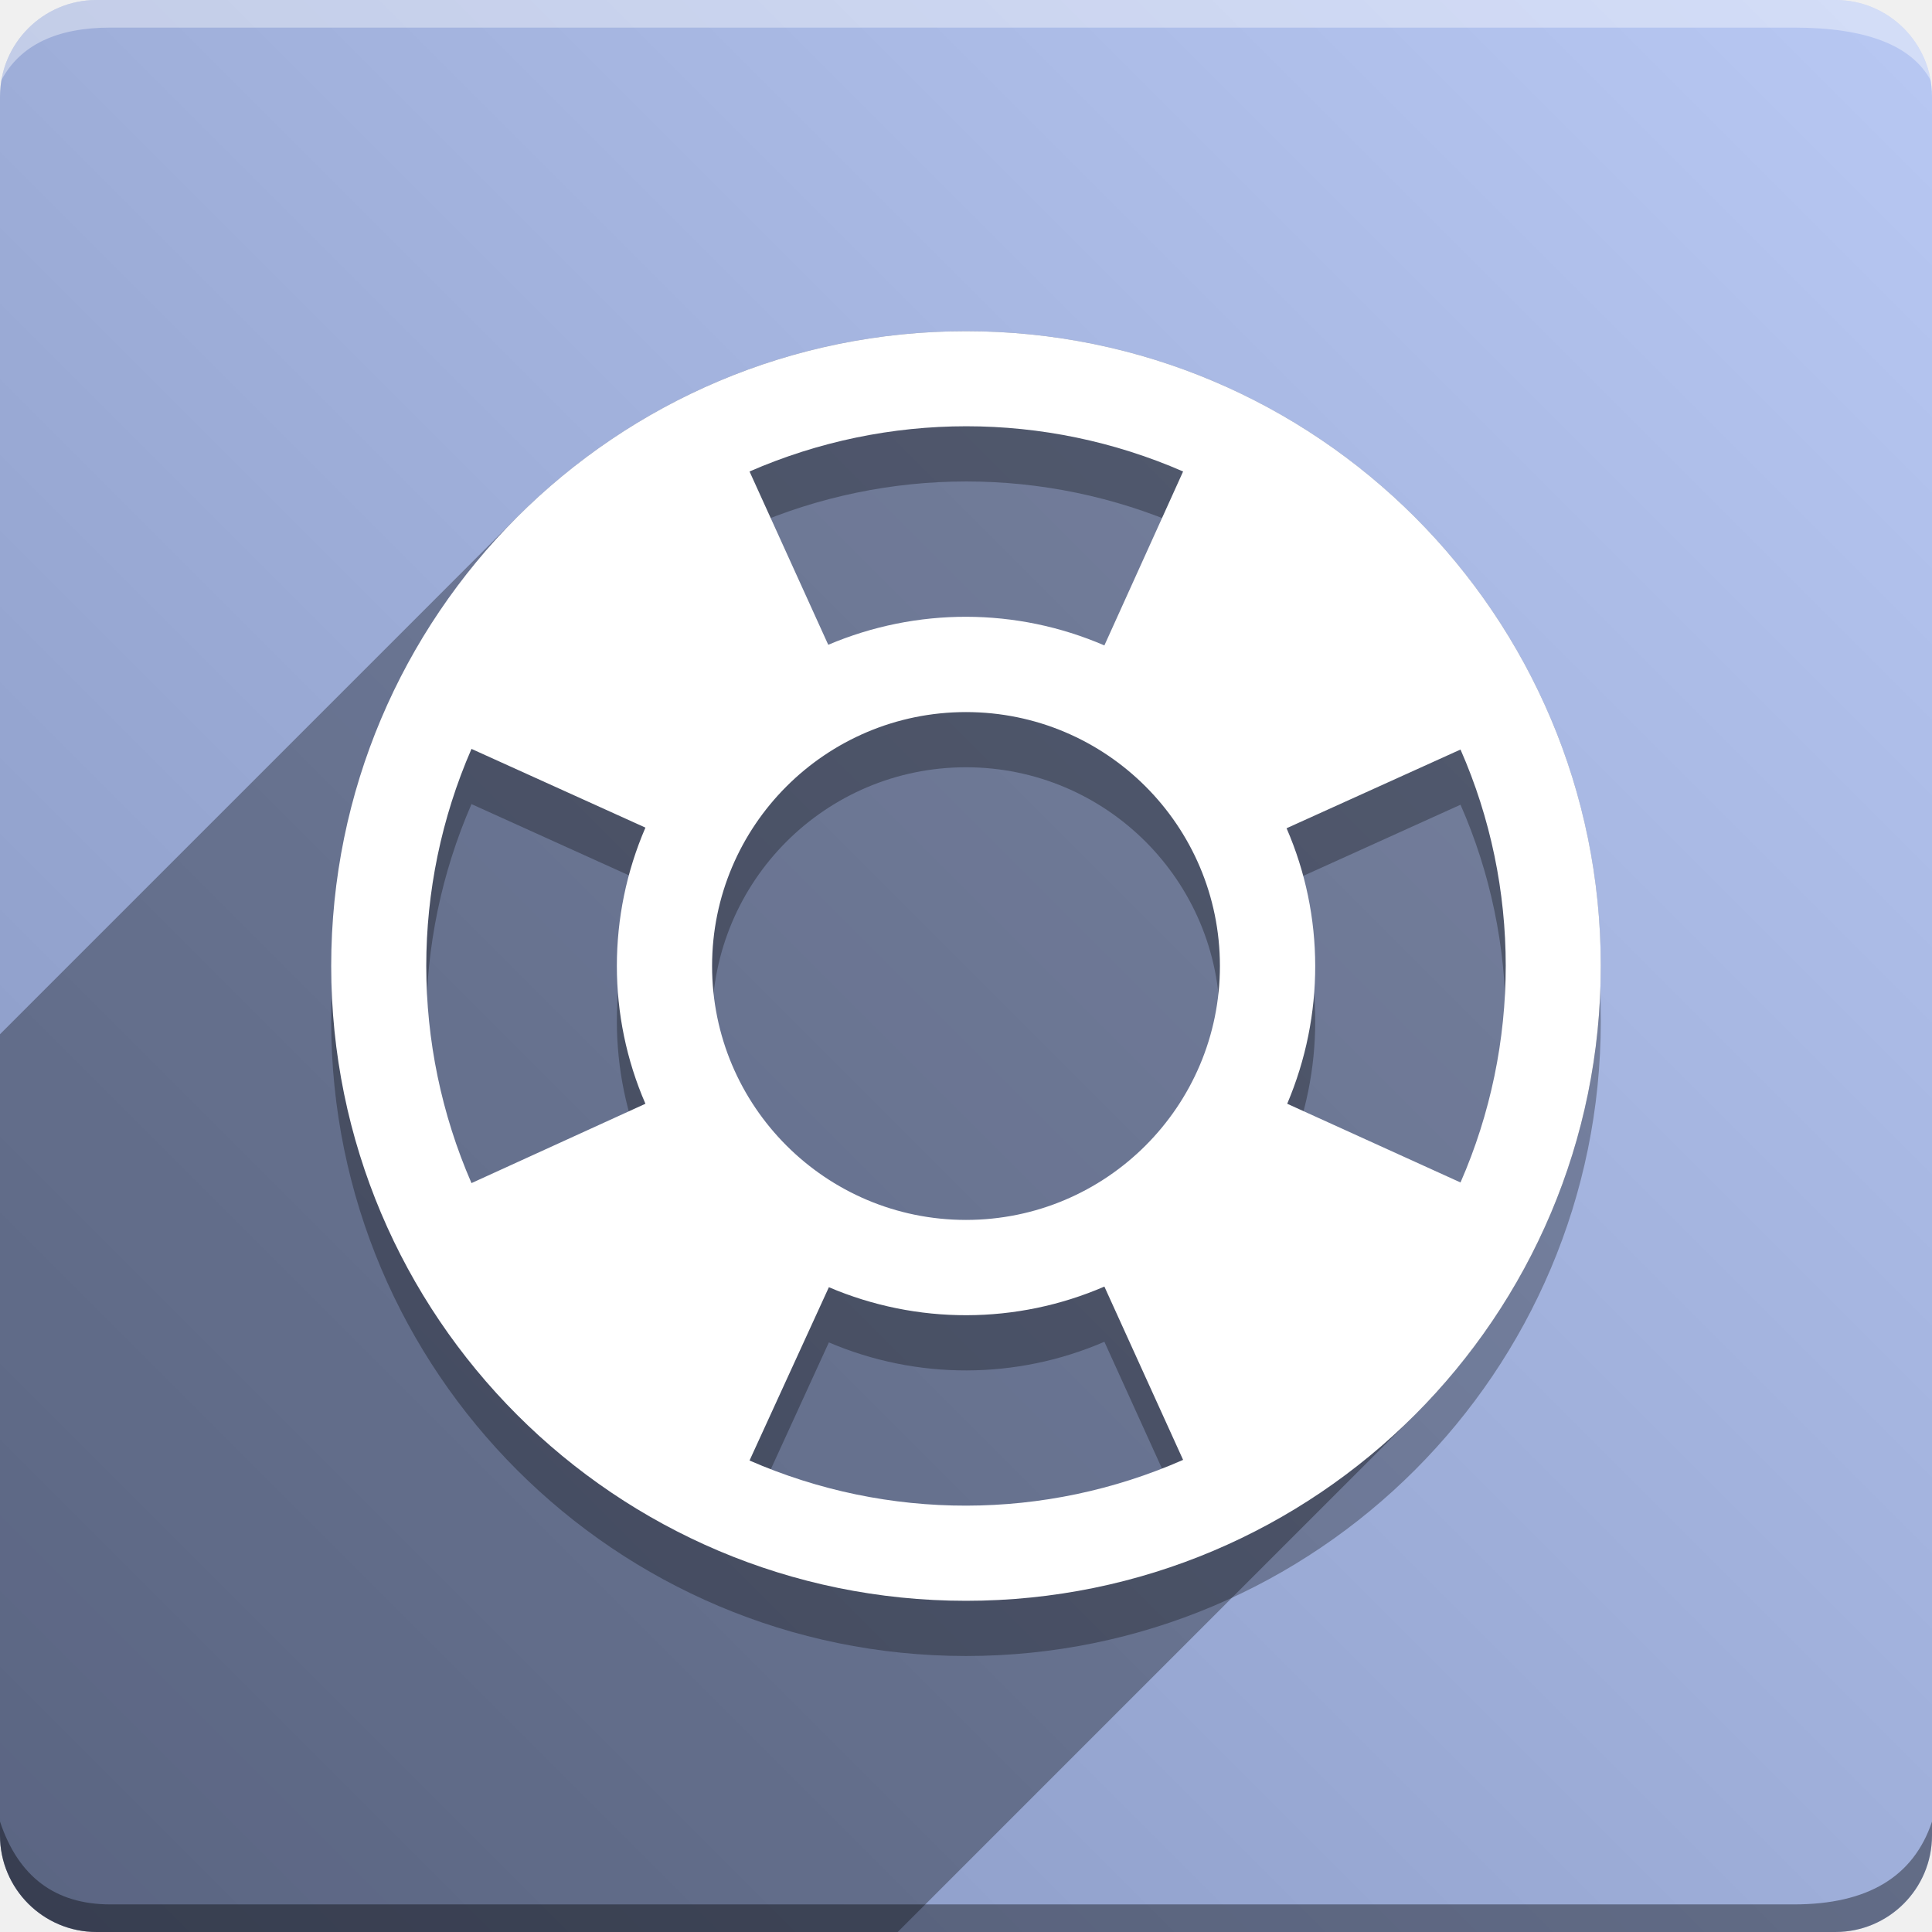
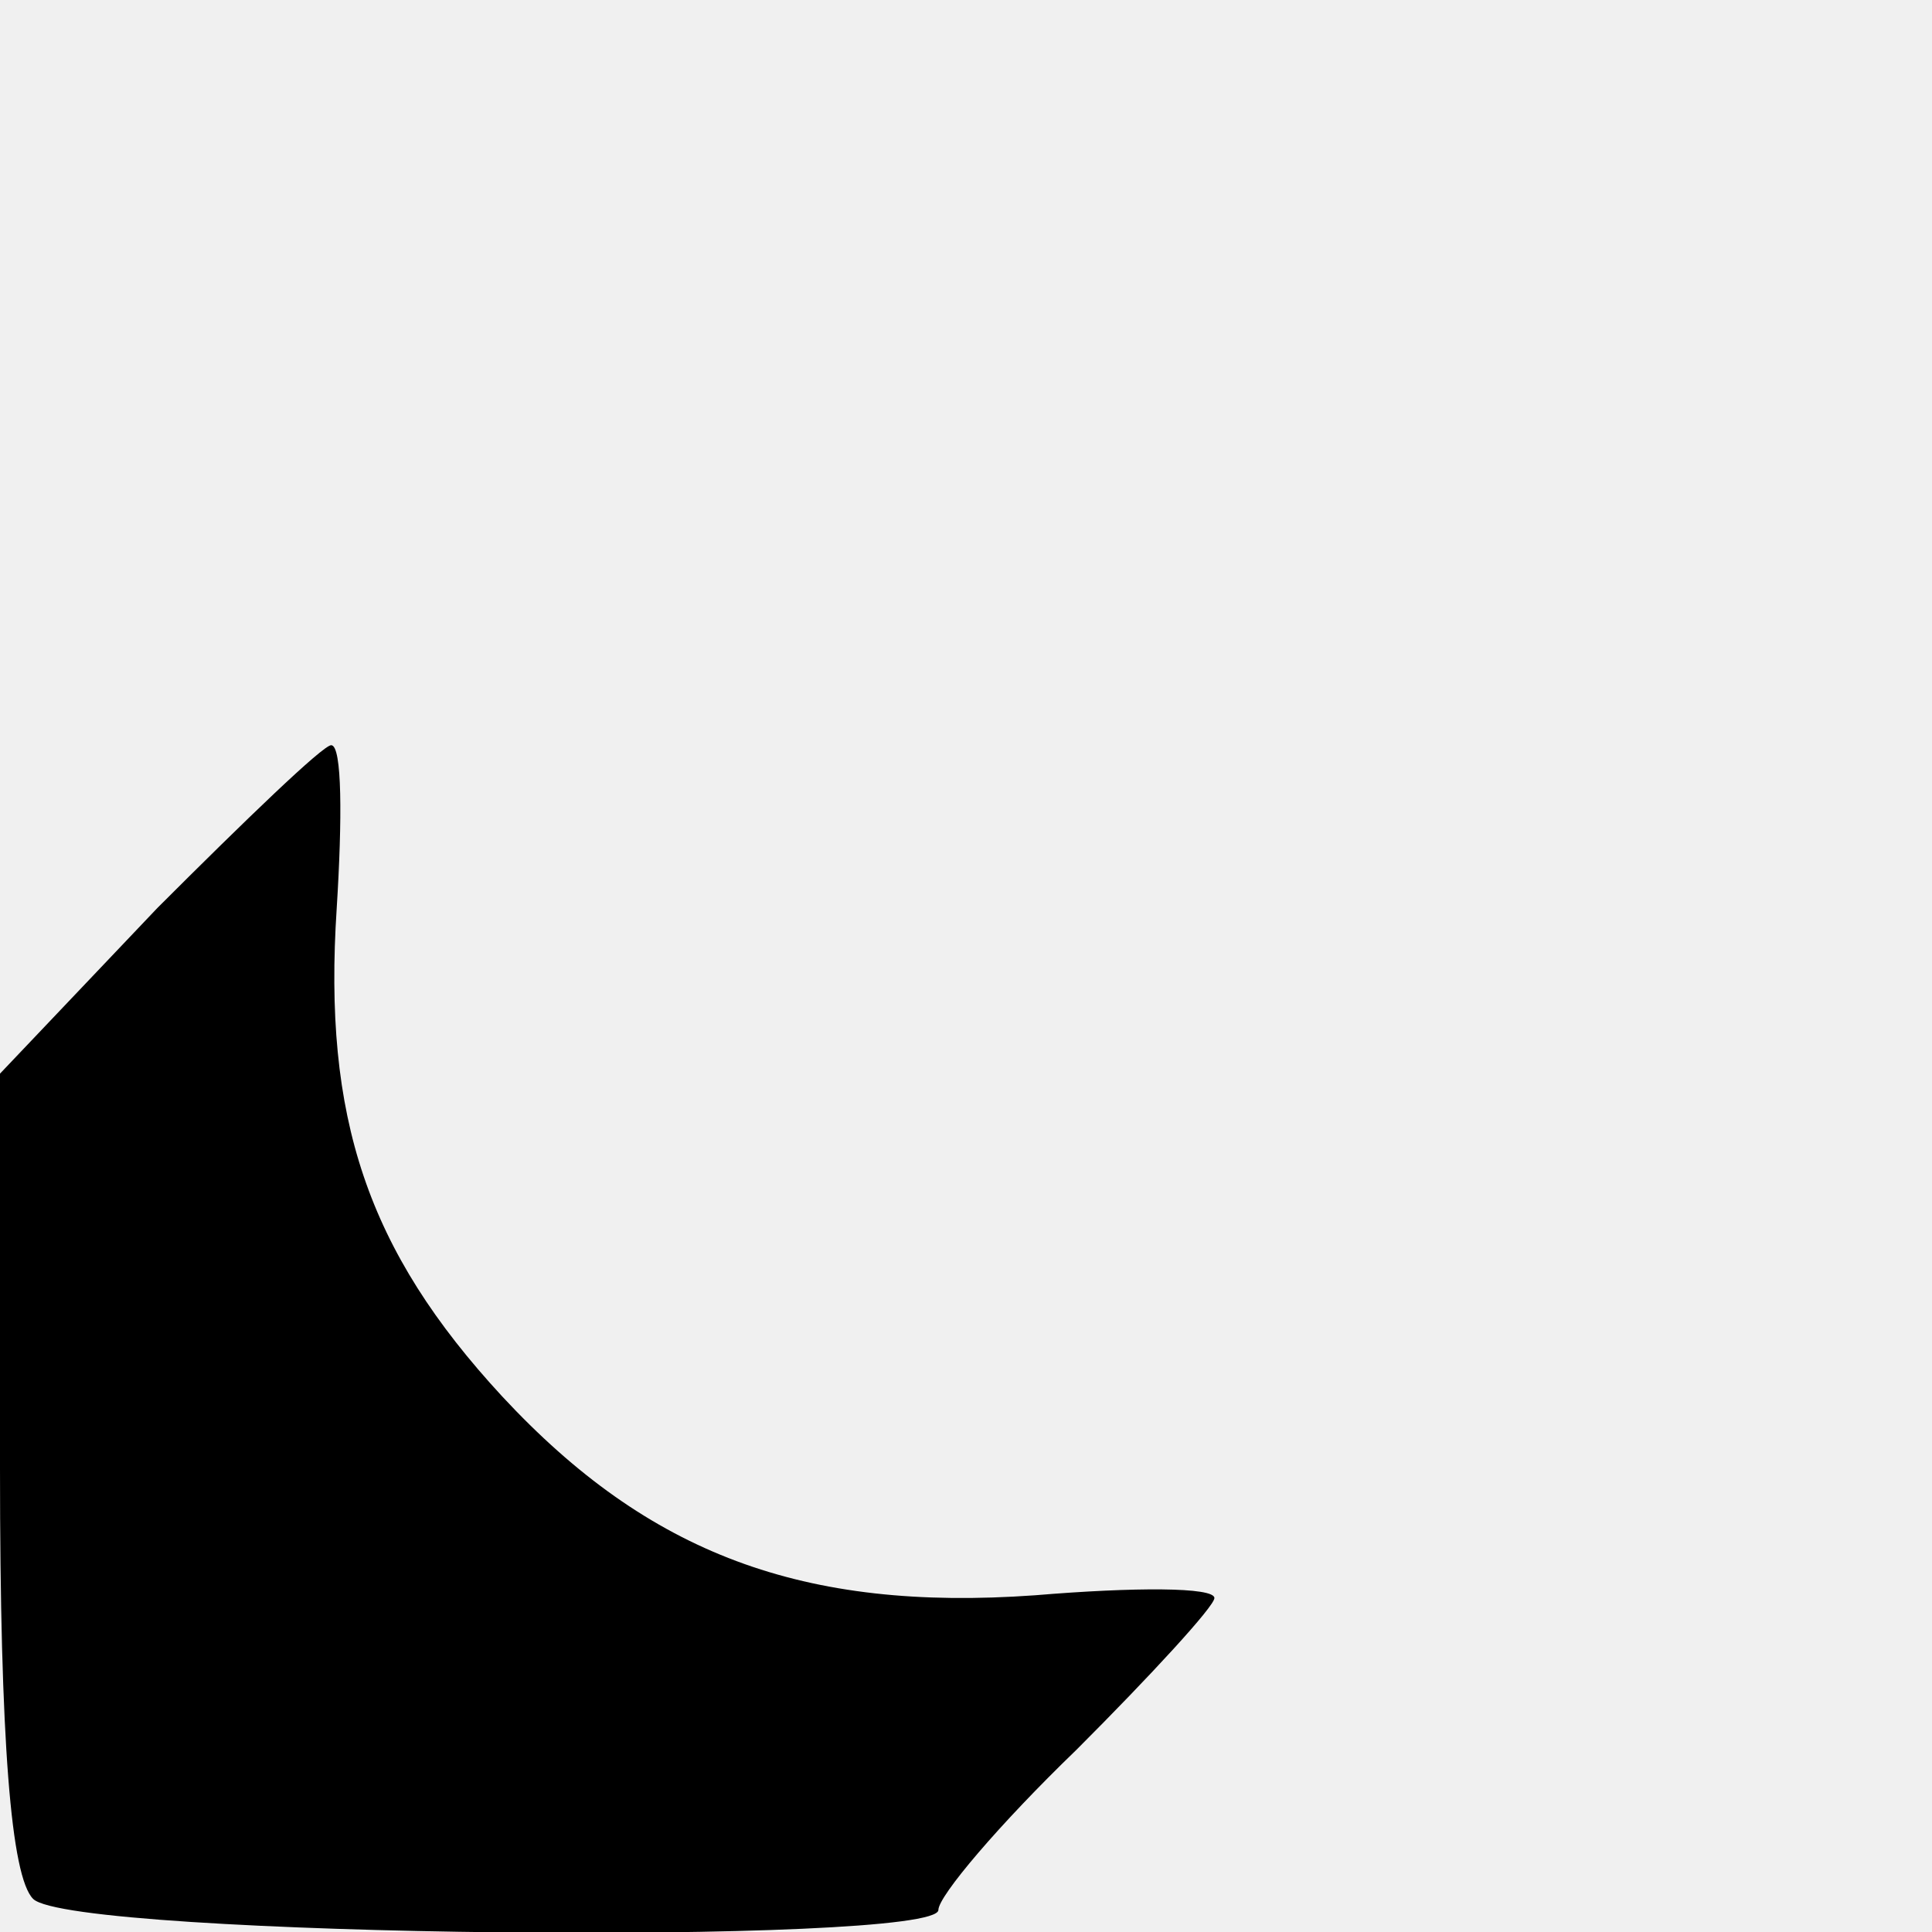
- <svg xmlns="http://www.w3.org/2000/svg" version="1.1" width="70" height="70" viewBox="0,0,70,70">
-   <defs>
-     <linearGradient x1="70" y1="0" x2="0" y2="70" gradientUnits="userSpaceOnUse" id="color-1">
-       <stop offset="0" stop-color="#b8c8f3" />
-       <stop offset="1" stop-color="#8595c0" />
-     </linearGradient>
-   </defs>
-   <g fill="none" fill-rule="nonzero" stroke="none" stroke-width="1" stroke-linecap="butt" stroke-linejoin="miter" stroke-miterlimit="10" stroke-dasharray="" stroke-dashoffset="0" font-family="none" font-weight="none" font-size="none" text-anchor="none" style="mix-blend-mode: normal">
-     <path d="M3.5,70c-1.933,0 -3.5,-1.567 -3.5,-3.5v-63c0,-1.933 1.567,-3.5 3.5,-3.5h63c1.933,0 3.5,1.567 3.5,3.5v63c0,1.933 -1.567,3.5 -3.5,3.5z" id="box" fill="url(#color-1)" />
-     <path d="M65,1h-61c-1.95,0 -3.267,0.634 -3.949,1.902c0.284,-1.648 1.72,-2.902 3.449,-2.902h63c1.73,0 3.166,1.255 3.449,2.904c-0.698,-1.269 -2.348,-1.904 -4.949,-1.904z" id="topBoxShadow" fill="#ffffff" opacity="0.383" />
-     <path d="M4,69h61c2.667,0 4.333,-1 5,-3v0.5c0,1.933 -1.567,3.5 -3.5,3.5h-63c-1.933,0 -3.5,-1.567 -3.5,-3.5c0,-0.161 0,-0.328 0,-0.5c0.667,2 2,3 4,3z" id="bottomBoxShadow" fill="#000000" opacity="0.383" />
-     <path d="M52.917,44.843c2.185,-4.991 2.185,-10.718 0,-15.686l-6.302,2.852c1.38,3.174 1.38,6.785 0.023,9.982l6.279,2.852M42.866,19.083c-5.008,-2.185 -10.7,-2.185 -15.709,0l2.852,6.279c3.197,-1.357 6.808,-1.357 10.005,0.023l2.852,-6.302M17.083,29.134c-2.185,5.017 -2.185,10.715 0,15.732l6.302,-2.875c-1.38,-3.174 -1.38,-6.808 0,-10.005l-6.302,-2.852M27.157,54.917c5.009,2.189 10.706,2.18 15.709,-0.023l-2.852,-6.279c-3.183,1.376 -6.792,1.384 -9.982,0.023l-2.875,6.279M35,14c12.703,0 23,10.297 23,23c0,12.703 -10.297,23 -23,23c-12.703,0 -23,-10.297 -23,-23c0,-12.703 10.297,-23 23,-23M35,27.8c-5.081,0 -9.2,4.119 -9.2,9.2c0,5.081 4.119,9.2 9.2,9.2c5.081,0 9.2,-4.119 9.2,-9.2c0,-5.081 -4.119,-9.2 -9.2,-9.2z" id="shadow" fill="#000000" opacity="0.3" />
-     <path d="M58,35c0,6.351 -2.574,12.101 -6.737,16.263l-18.737,18.737h-29.027c-1.933,0 -3.5,-1.567 -3.5,-3.5l0,-29.027l18.737,-18.737c4.162,-4.162 9.912,-6.737 16.263,-6.737c12.703,0 23,10.297 23,23z" id="flatShadow" fill="#000000" opacity="0.324" />
-     <path d="M52.917,42.843c2.185,-4.991 2.185,-10.718 0,-15.686l-6.302,2.852c1.38,3.174 1.38,6.785 0.023,9.982l6.279,2.852M42.866,17.083c-5.008,-2.185 -10.7,-2.185 -15.709,0l2.852,6.279c3.197,-1.357 6.808,-1.357 10.005,0.023l2.852,-6.302M17.083,27.134c-2.185,5.017 -2.185,10.715 0,15.732l6.302,-2.875c-1.38,-3.174 -1.38,-6.808 0,-10.005l-6.302,-2.852M27.157,52.917c5.009,2.189 10.706,2.18 15.709,-0.023l-2.852,-6.279c-3.183,1.376 -6.792,1.384 -9.982,0.023l-2.875,6.279M35,12c12.703,0 23,10.297 23,23c0,12.703 -10.297,23 -23,23c-12.703,0 -23,-10.297 -23,-23c0,-12.703 10.297,-23 23,-23M35,25.8c-5.081,0 -9.2,4.119 -9.2,9.2c0,5.081 4.119,9.2 9.2,9.2c5.081,0 9.2,-4.119 9.2,-9.2c0,-5.081 -4.119,-9.2 -9.2,-9.2z" id="icon" fill="#ffffff" />
+ <svg xmlns="http://www.w3.org/2000/svg" version="1.0" width="70pt" height="70pt" viewBox="0 0 70 70" preserveAspectRatio="xMidYMid meet">
+   <g transform="translate(0,70) scale(0.1,-0.1)" fill="#000000" stroke="none">
+     <path d="M57 371 l-57 -60 0 -143 c0 -99 4 -148 12 -156 14 -14 328 -17 328 -4 0 5 22 31 50 58 27 27 50 52 50 55 0 4 -29 4 -65 1 -84 -6 -140 15 -193 72 -49 53 -65 101 -60 177 2 32 2 59 -2 59 -3 0 -31 -27 -63 -59z" />
  </g>
</svg>
